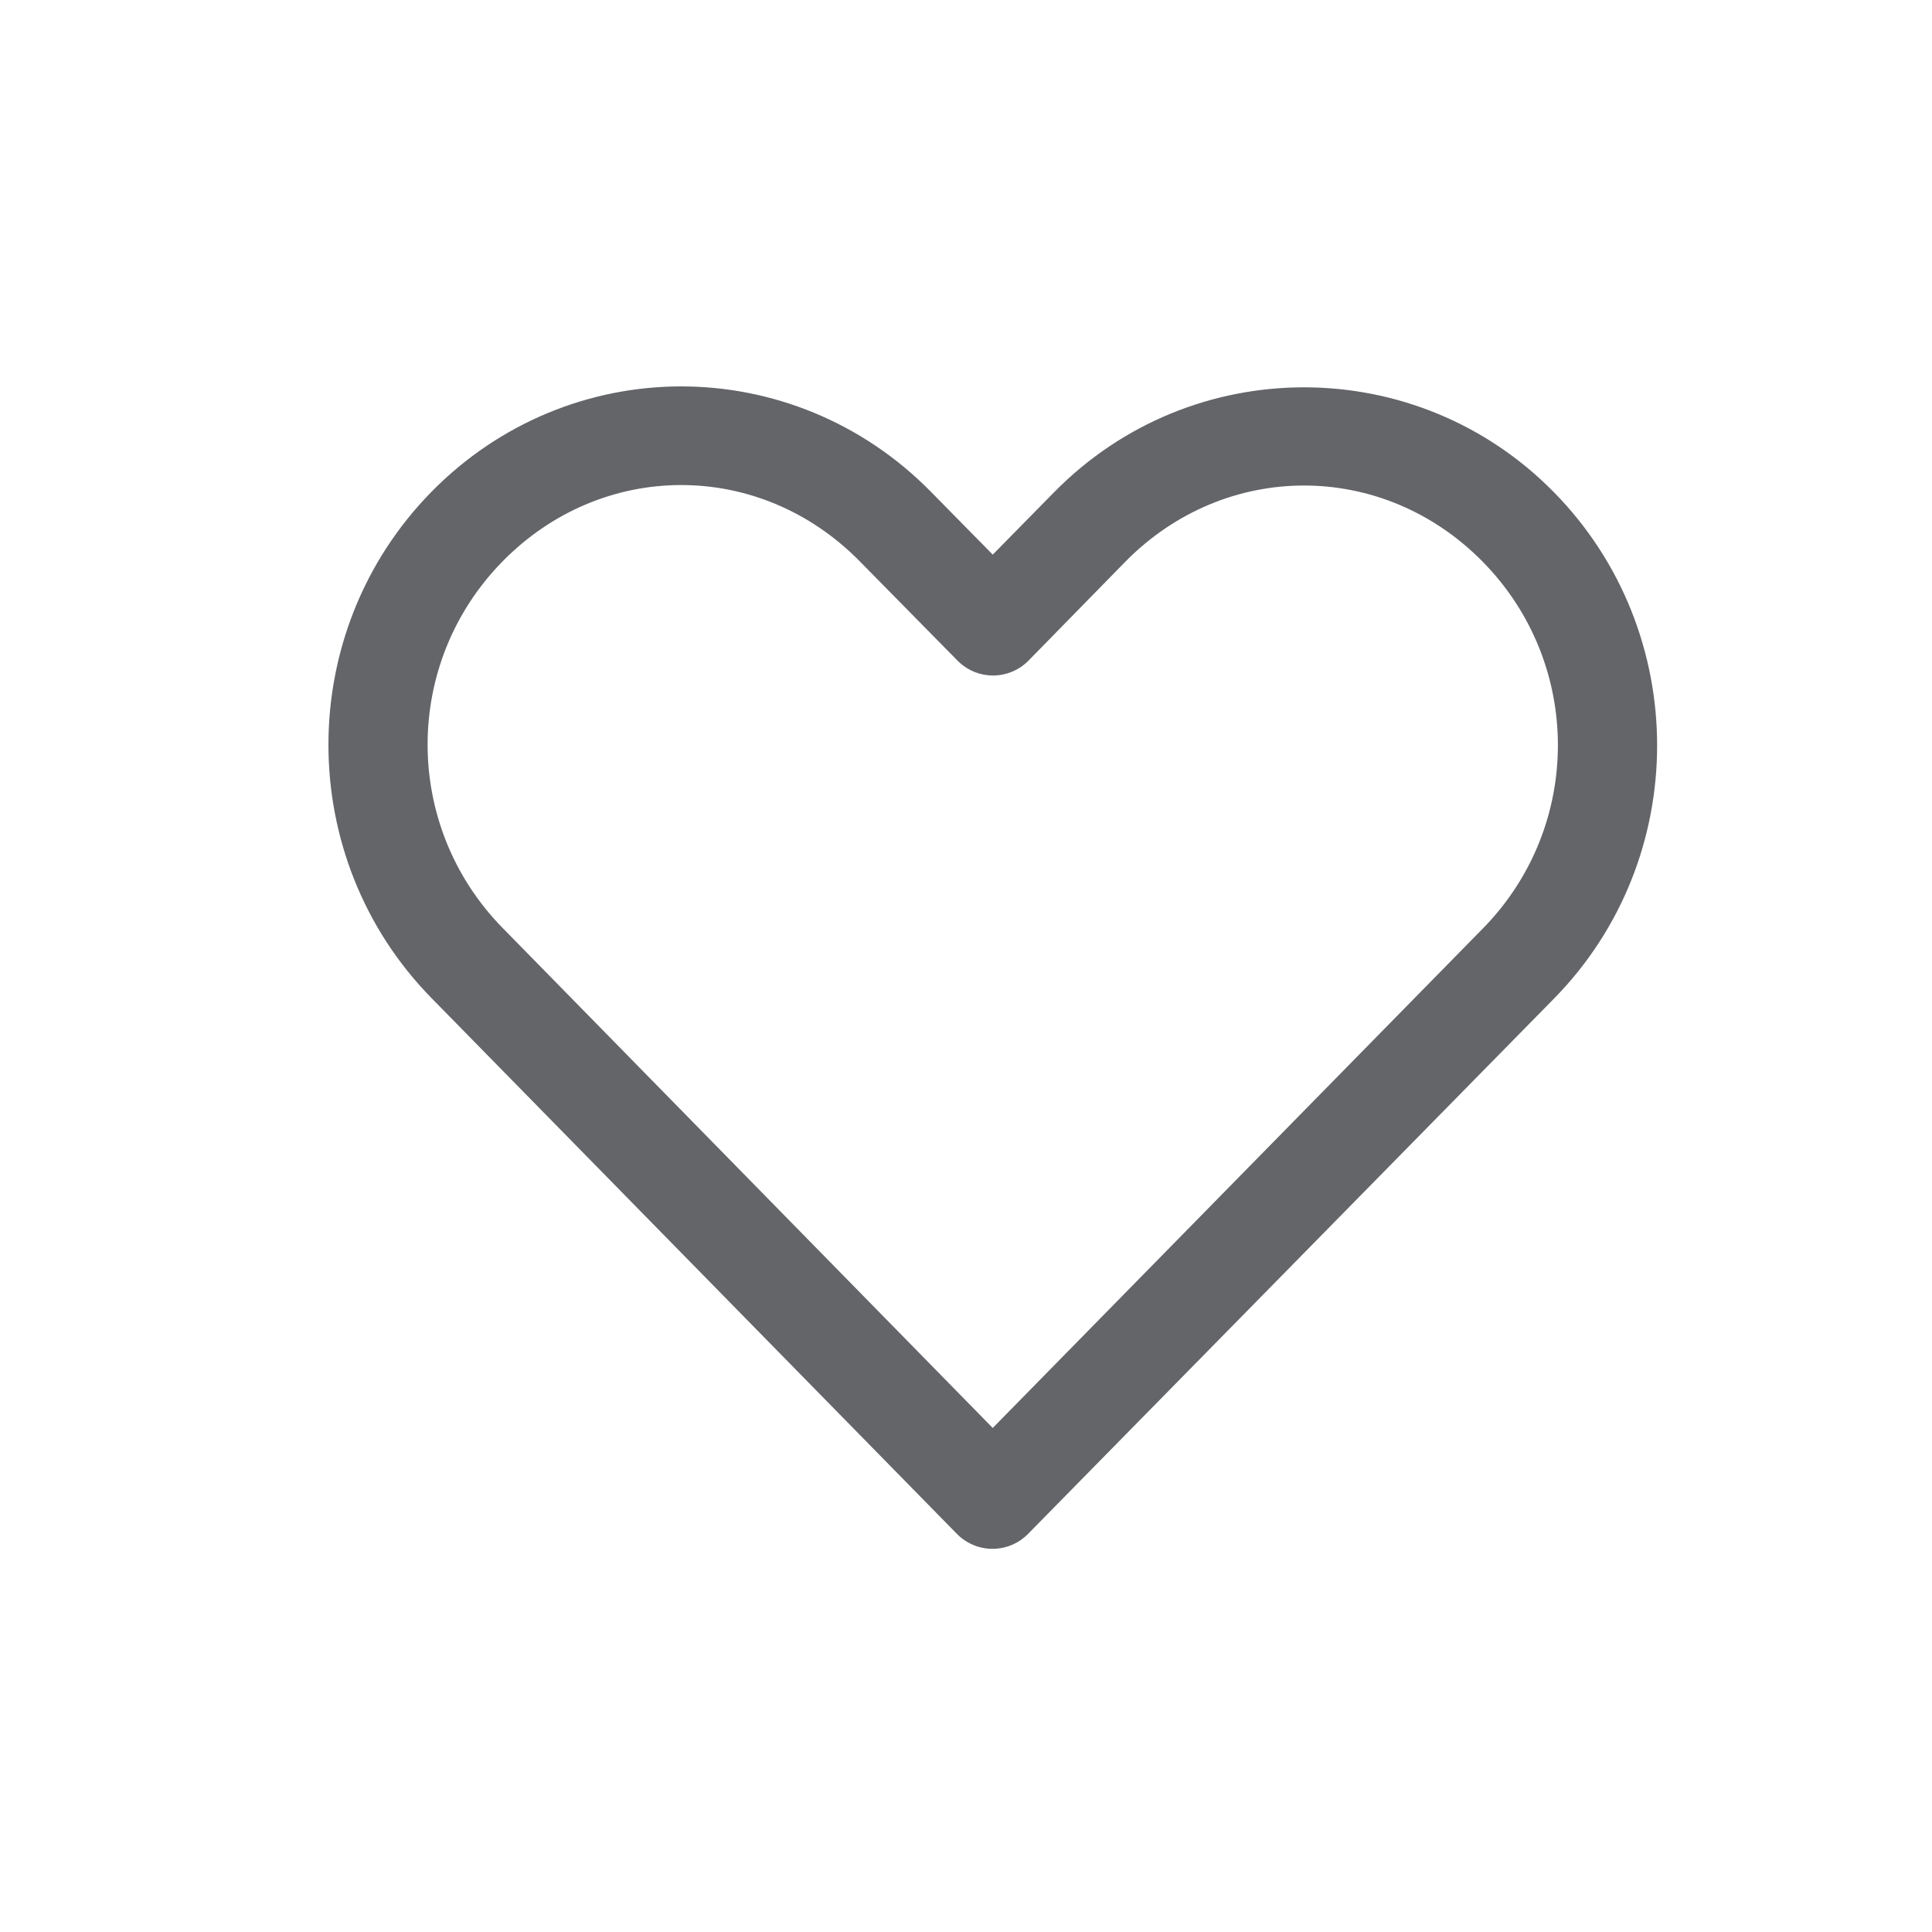
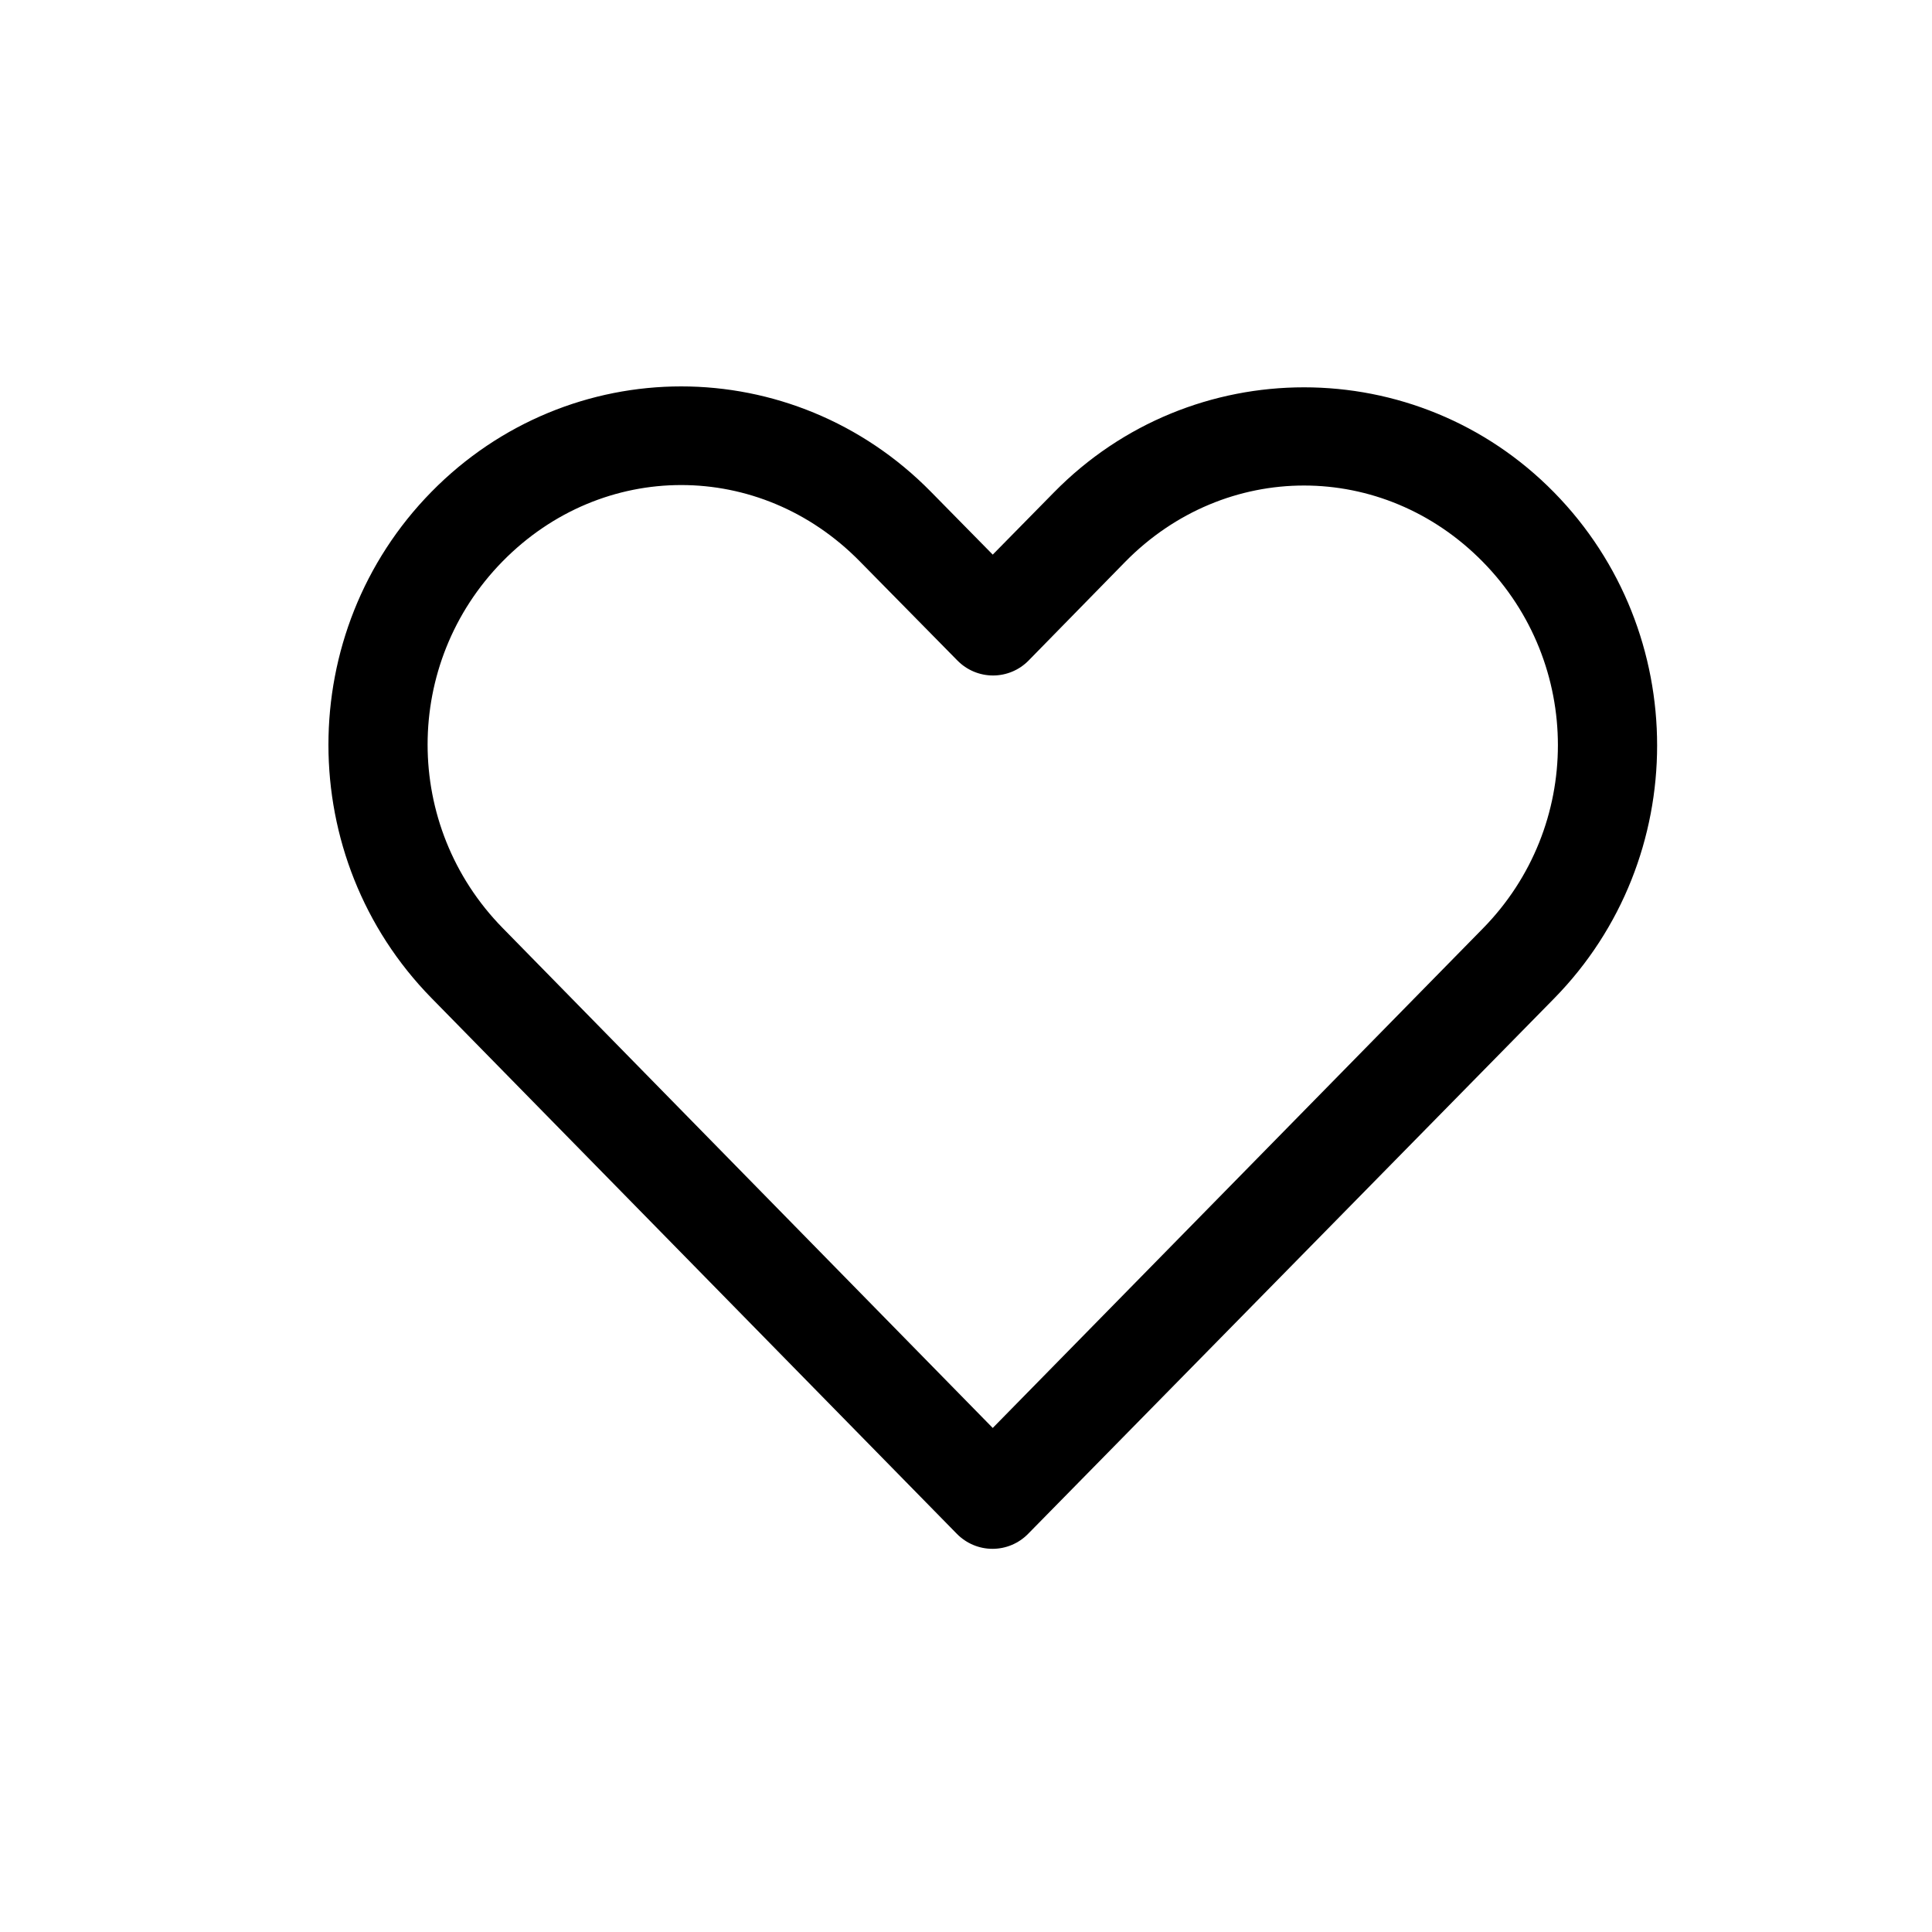
- <svg xmlns="http://www.w3.org/2000/svg" width="100" height="100" viewBox="0 0 100 100" fill="none">
-   <path d="M35.259 20C30.573 20 25.89 21.834 22.333 25.456C15.217 32.702 15.227 44.409 22.333 51.659L49.53 79.394C50.017 79.888 50.679 80.167 51.371 80.167C52.066 80.167 52.728 79.888 53.212 79.394C62.289 70.153 71.36 60.927 80.436 51.686C87.551 44.44 87.551 32.729 80.436 25.483C73.321 18.236 61.671 18.236 54.555 25.483L51.384 28.707L48.186 25.456C44.628 21.834 39.945 20 35.259 20L35.259 20ZM35.259 25.106C38.592 25.106 41.917 26.423 44.504 29.057L49.557 34.19C50.044 34.684 50.706 34.963 51.398 34.963C52.093 34.963 52.755 34.684 53.239 34.19L58.237 29.084C63.414 23.813 71.578 23.813 76.754 29.084C81.931 34.355 81.931 42.787 76.754 48.057C68.295 56.671 59.843 65.298 51.384 73.911L26.014 48.03C20.841 42.752 20.837 34.327 26.014 29.056C28.601 26.423 31.927 25.106 35.259 25.106L35.259 25.106Z" fill="#636569" />
+ <svg xmlns="http://www.w3.org/2000/svg" width="100" height="100" viewBox="0 0 100 100">
+   <path d="M35.259 20C30.573 20 25.89 21.834 22.333 25.456C15.217 32.702 15.227 44.409 22.333 51.659L49.53 79.394C50.017 79.888 50.679 80.167 51.371 80.167C52.066 80.167 52.728 79.888 53.212 79.394C62.289 70.153 71.36 60.927 80.436 51.686C87.551 44.44 87.551 32.729 80.436 25.483C73.321 18.236 61.671 18.236 54.555 25.483L51.384 28.707L48.186 25.456C44.628 21.834 39.945 20 35.259 20L35.259 20ZM35.259 25.106C38.592 25.106 41.917 26.423 44.504 29.057L49.557 34.19C50.044 34.684 50.706 34.963 51.398 34.963C52.093 34.963 52.755 34.684 53.239 34.19L58.237 29.084C63.414 23.813 71.578 23.813 76.754 29.084C81.931 34.355 81.931 42.787 76.754 48.057C68.295 56.671 59.843 65.298 51.384 73.911L26.014 48.03C20.841 42.752 20.837 34.327 26.014 29.056C28.601 26.423 31.927 25.106 35.259 25.106L35.259 25.106Z" />
</svg>
